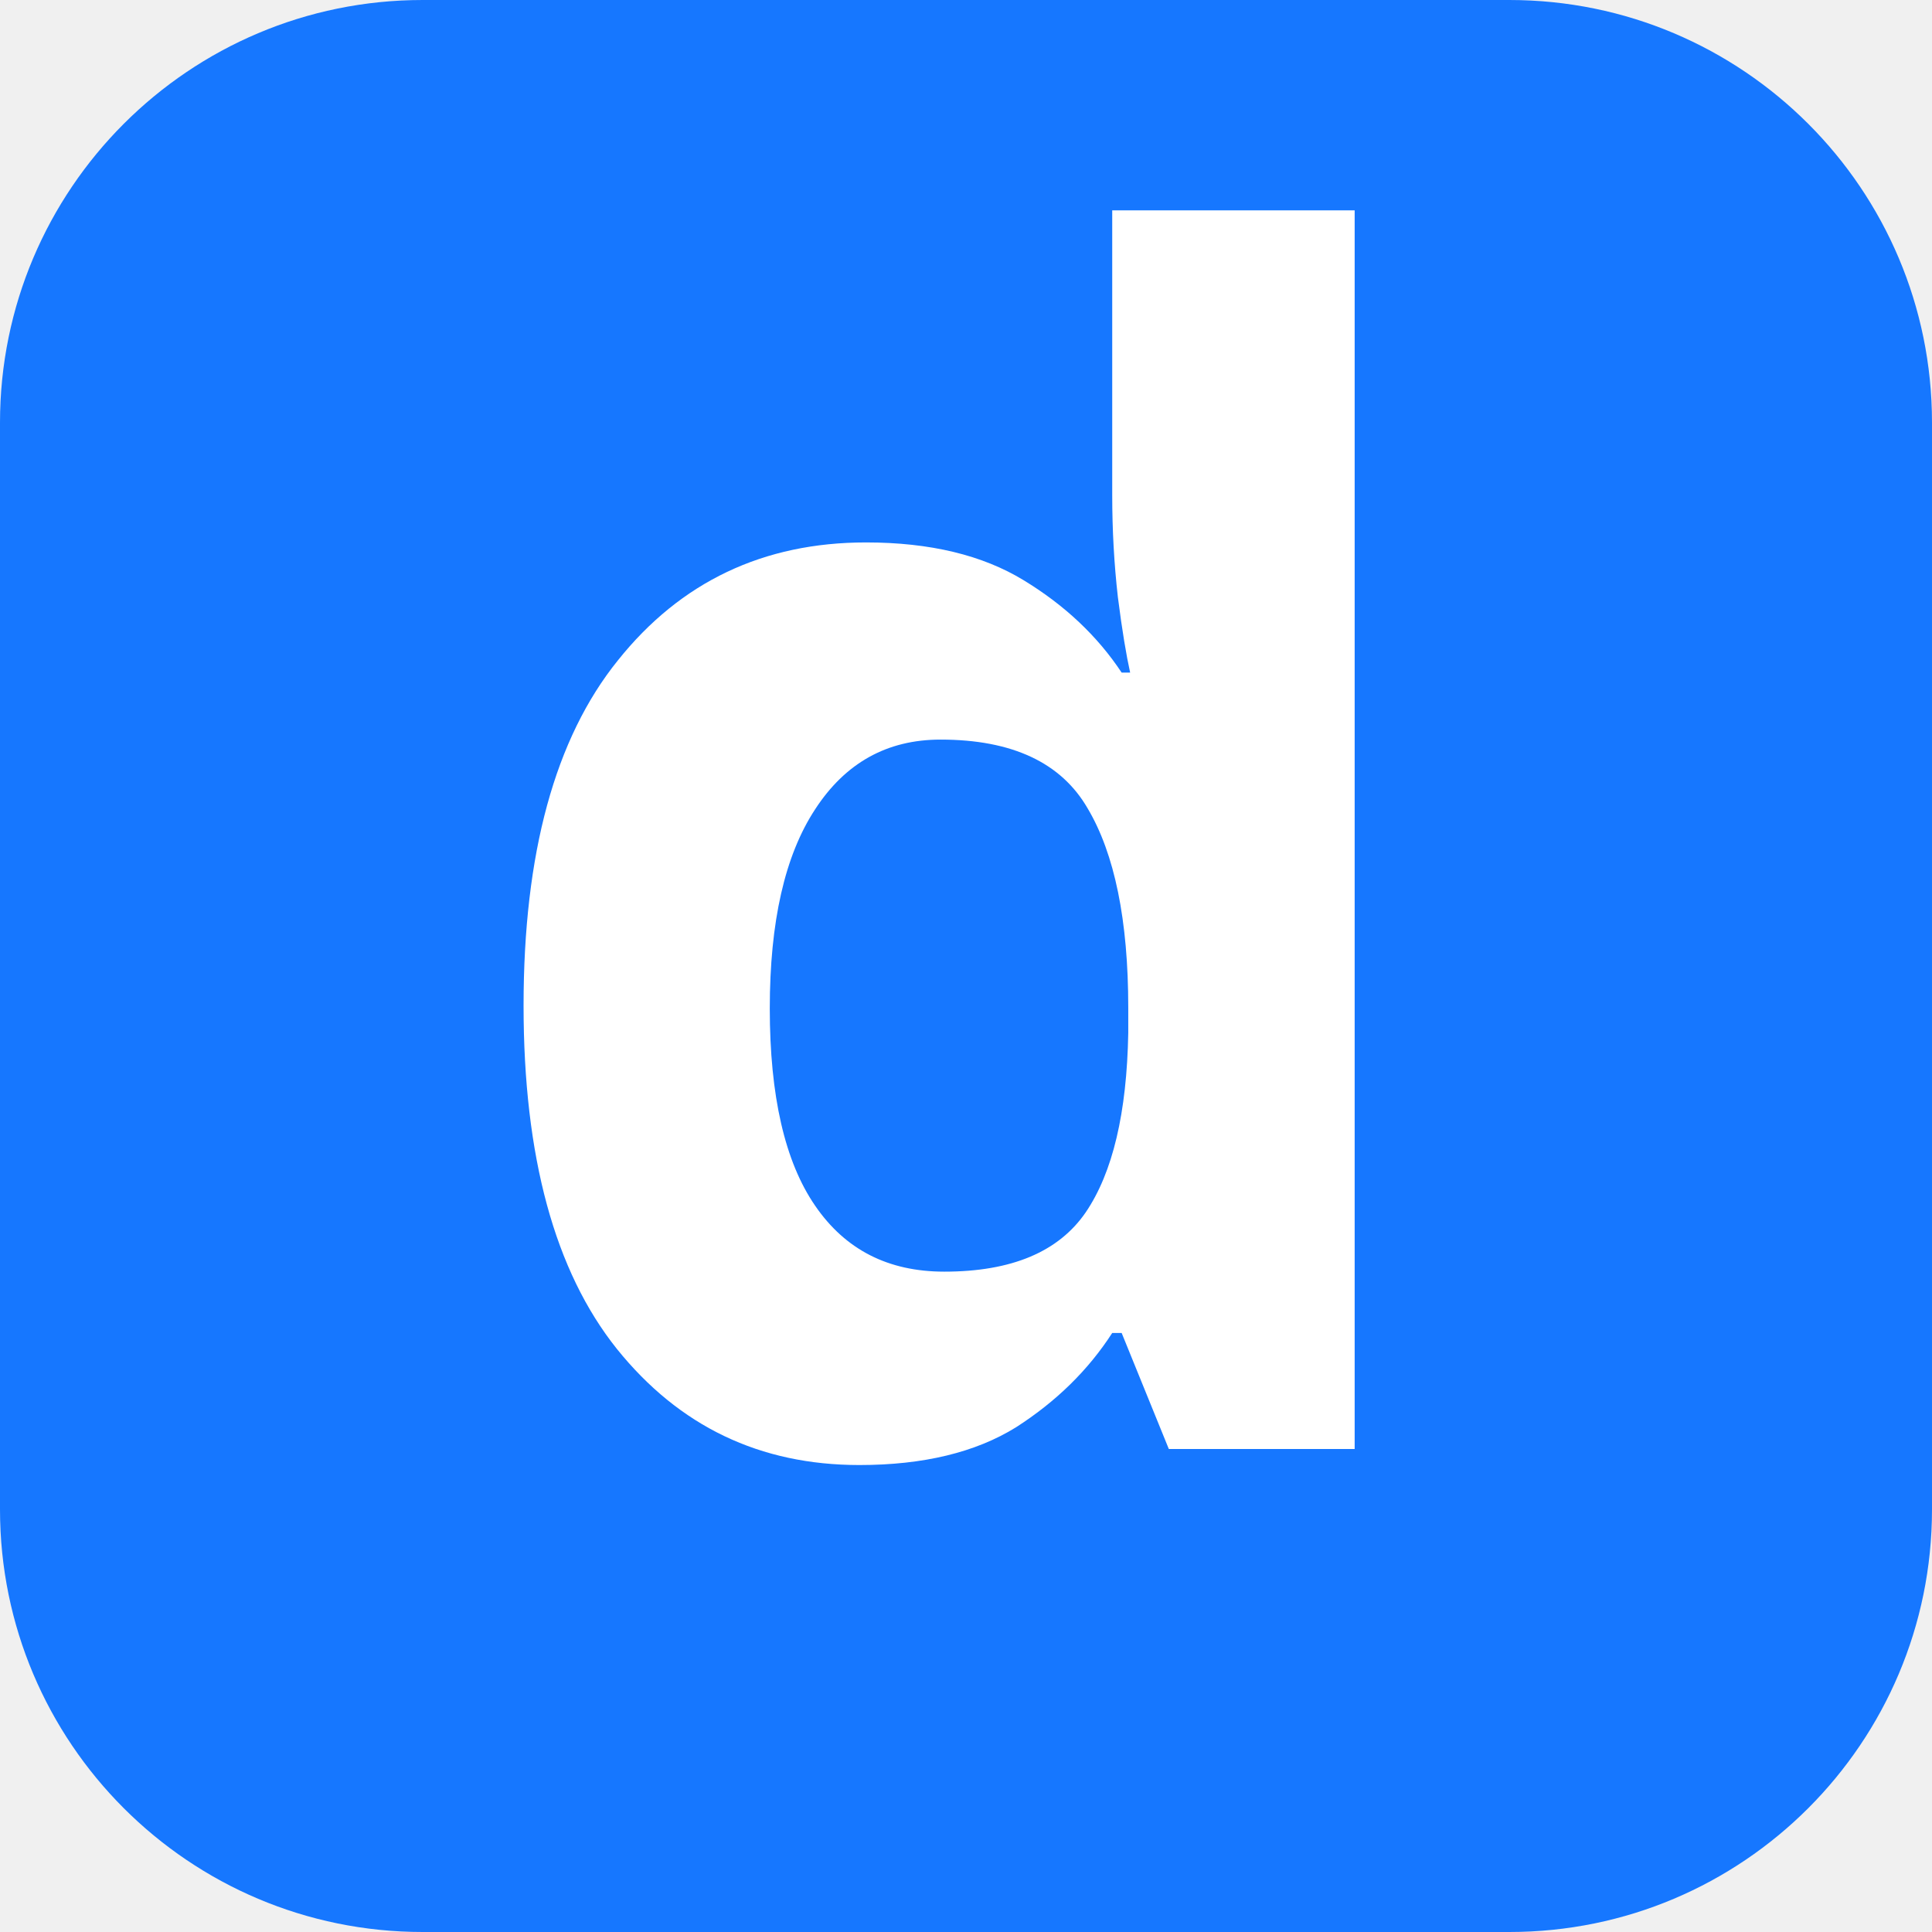
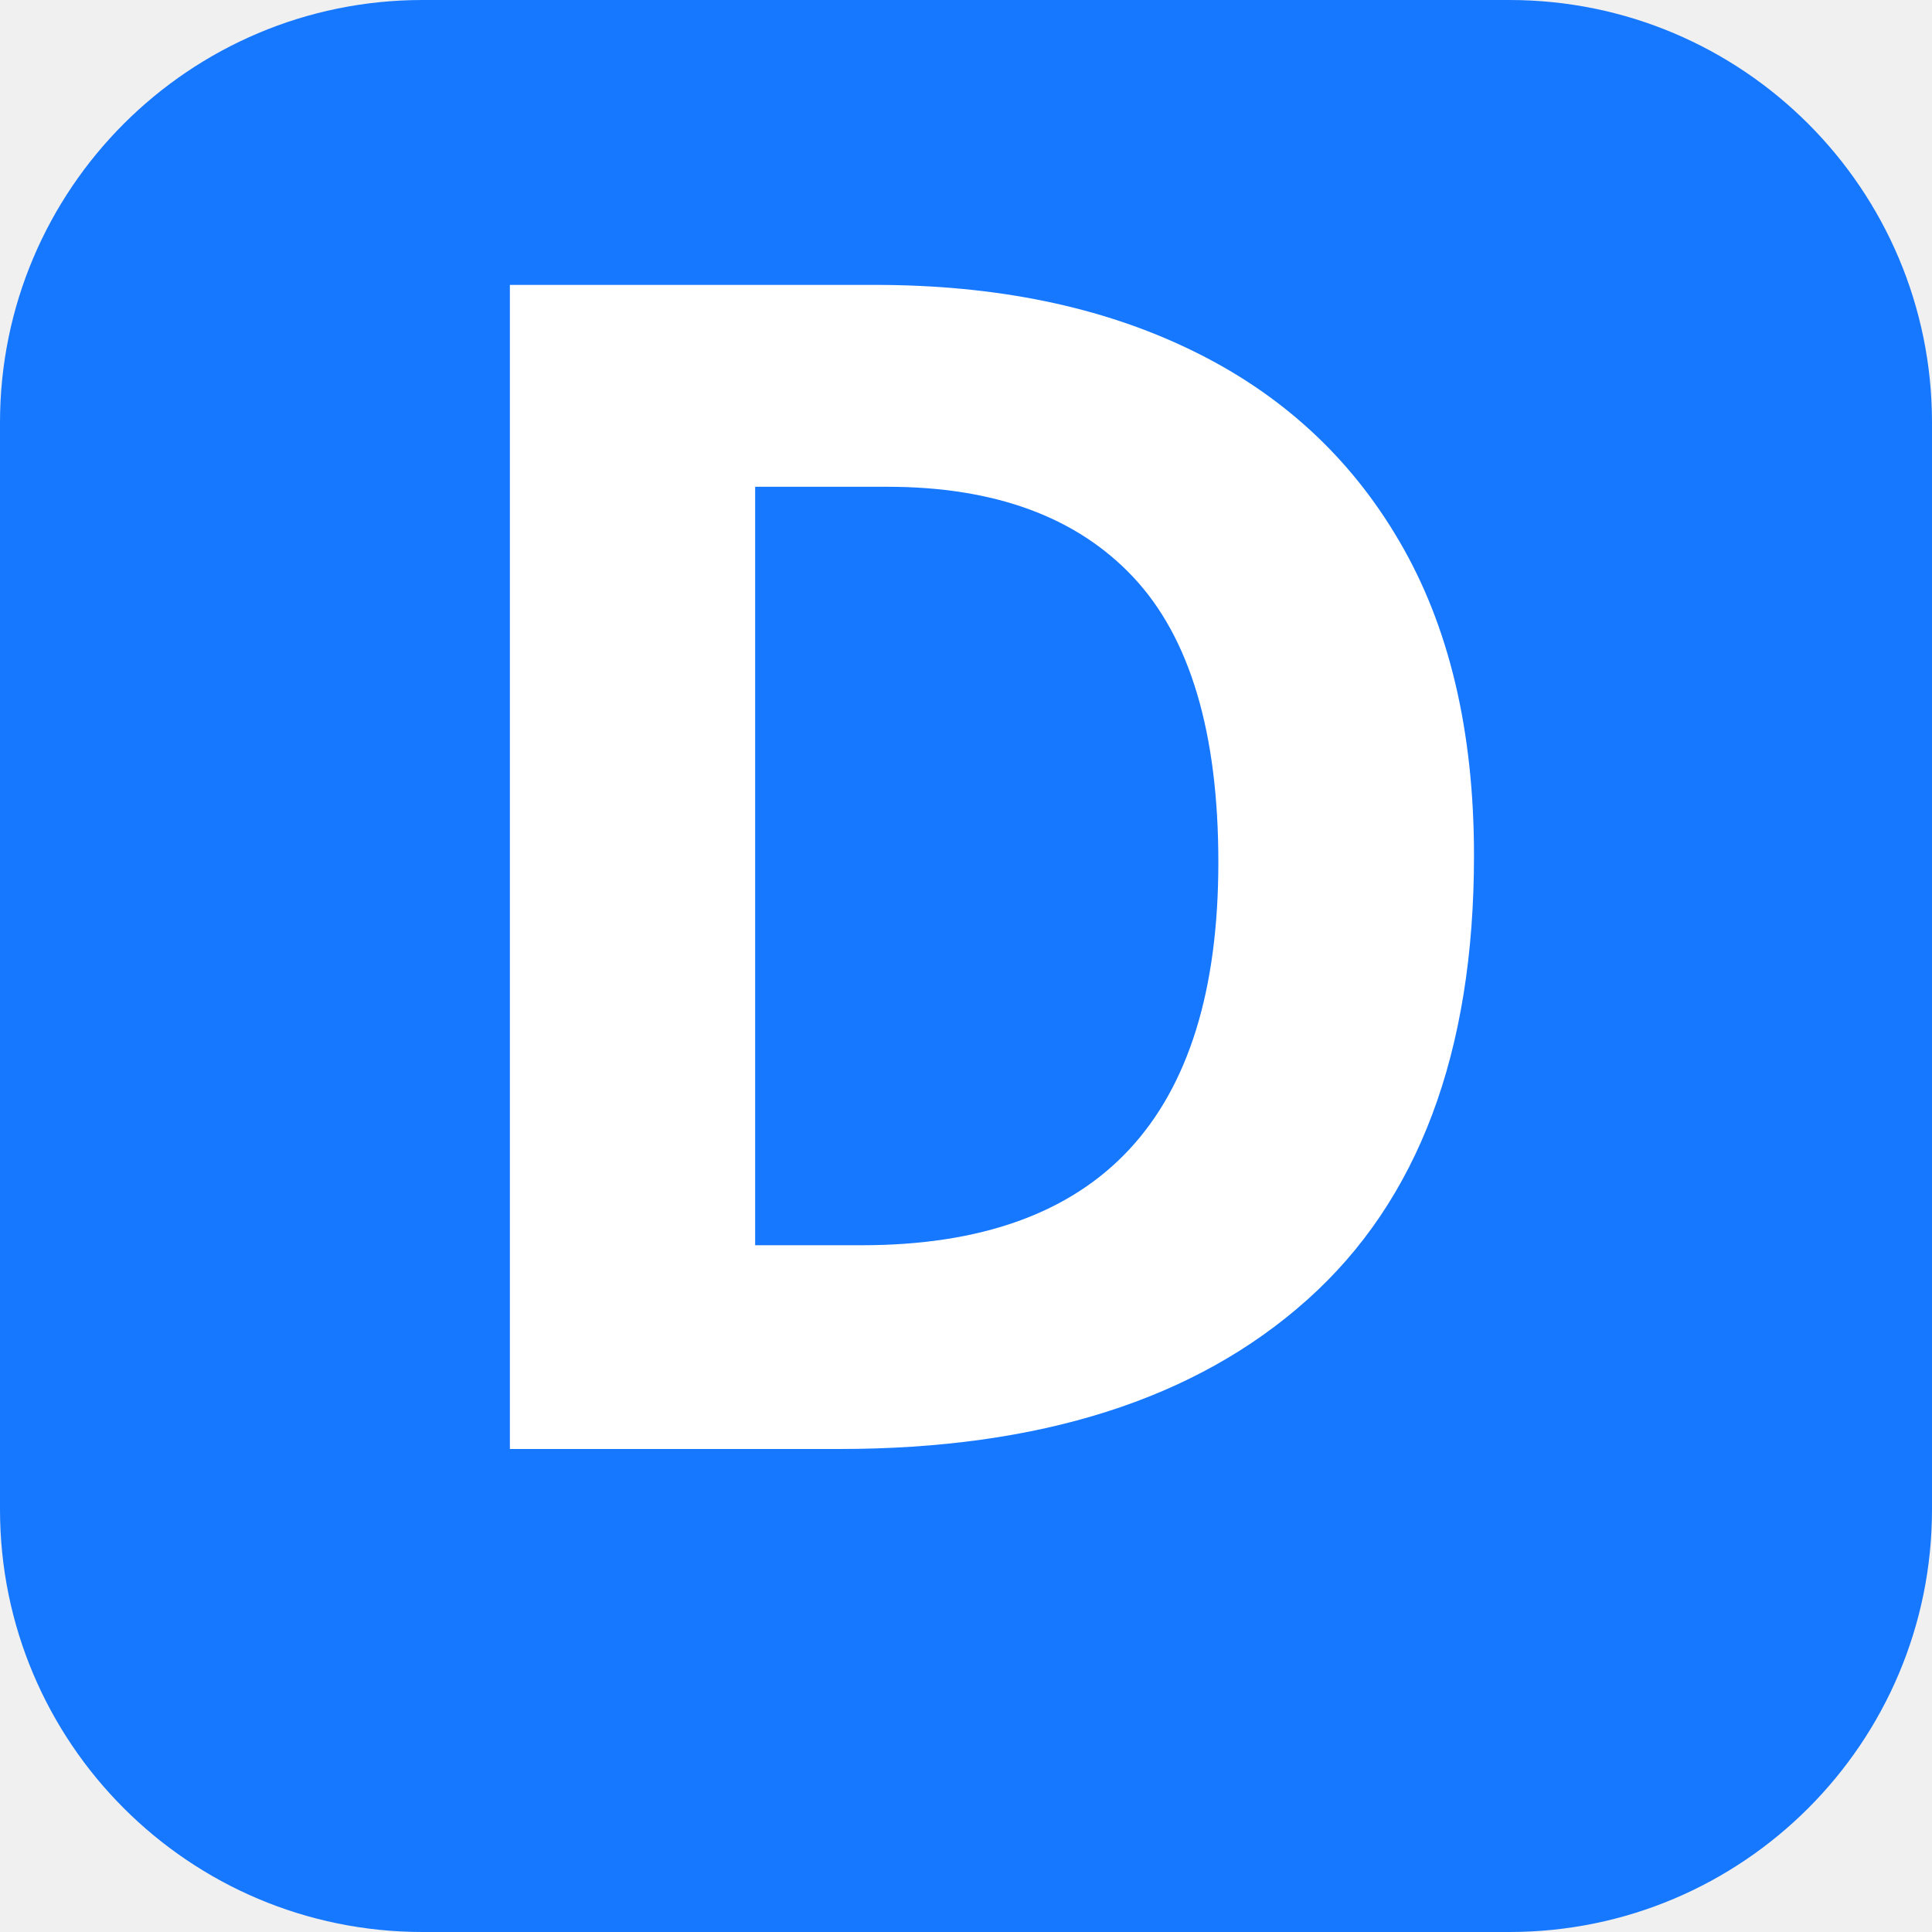
<svg xmlns="http://www.w3.org/2000/svg" viewBox="0 0 32 32">
  <rect width="32" height="32" rx="7" fill="#1677ff" />
-   <text x="16" y="24" text-anchor="middle" font-family="system-ui,sans-serif" font-size="27" font-weight="700" fill="white">d</text>
+   <text x="16" y="24" text-anchor="middle" font-family="system-ui,sans-serif" font-size="27" font-weight="700" fill="white">D</text>
</svg>
